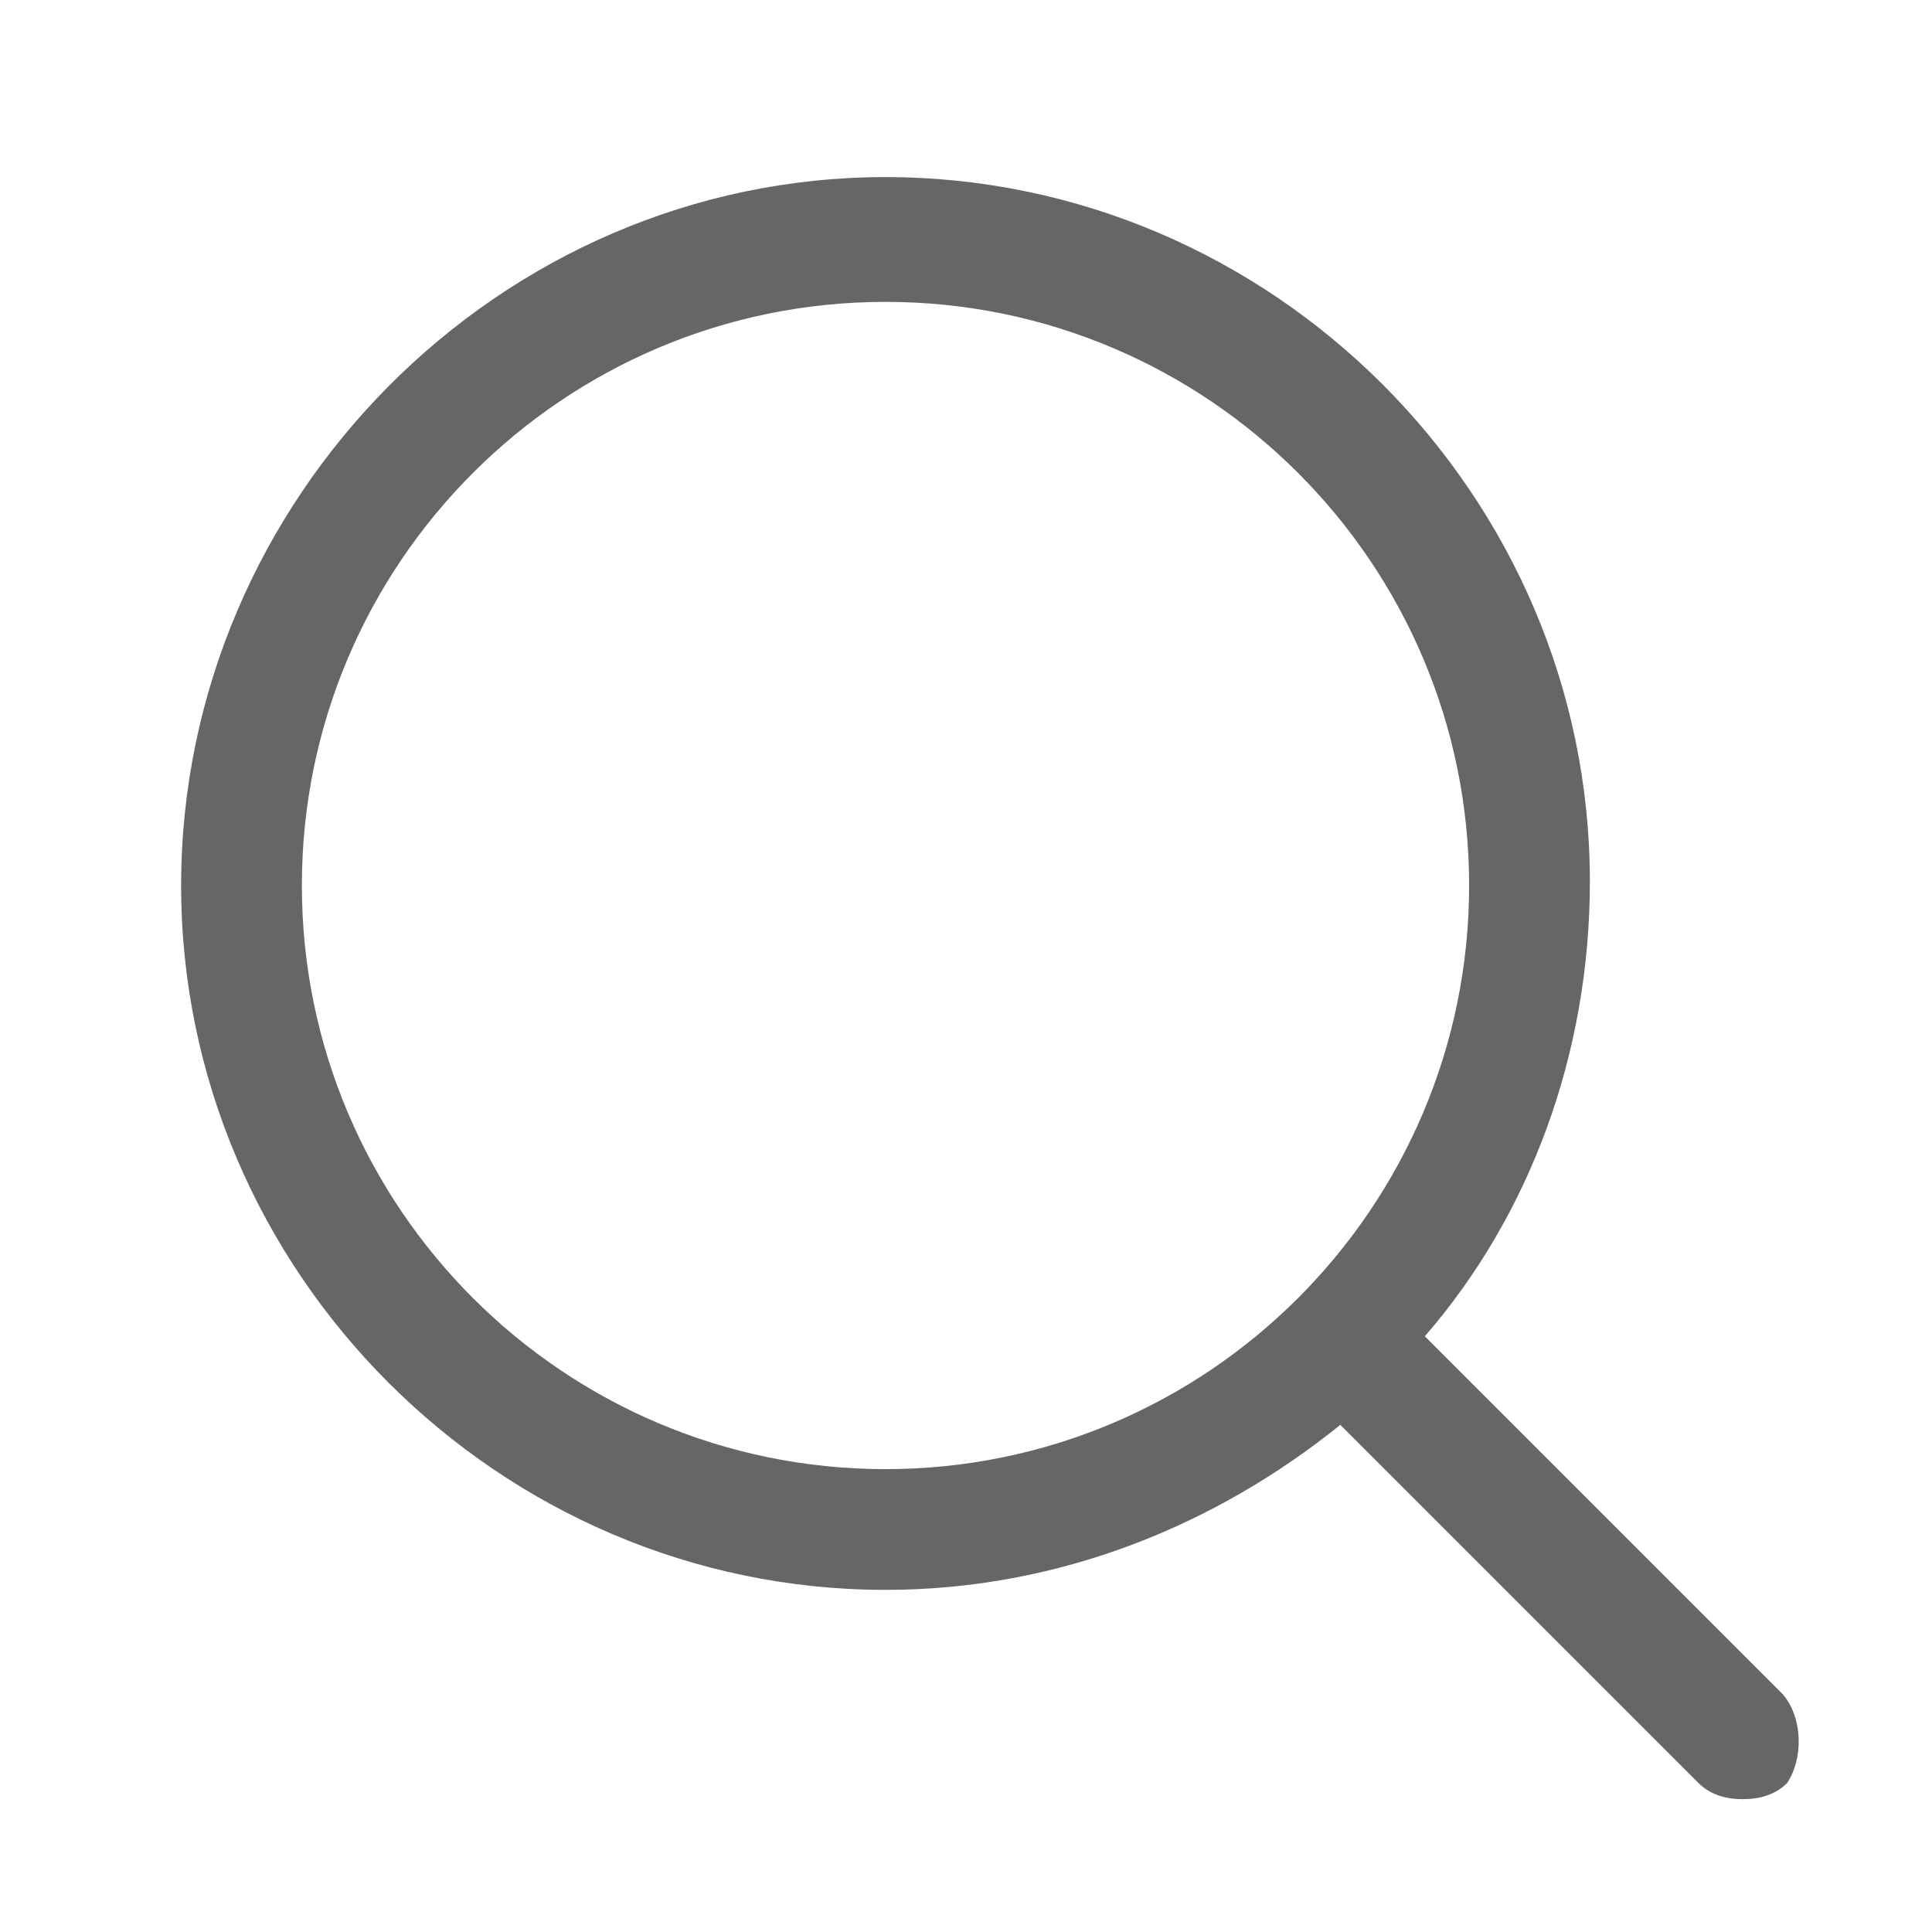
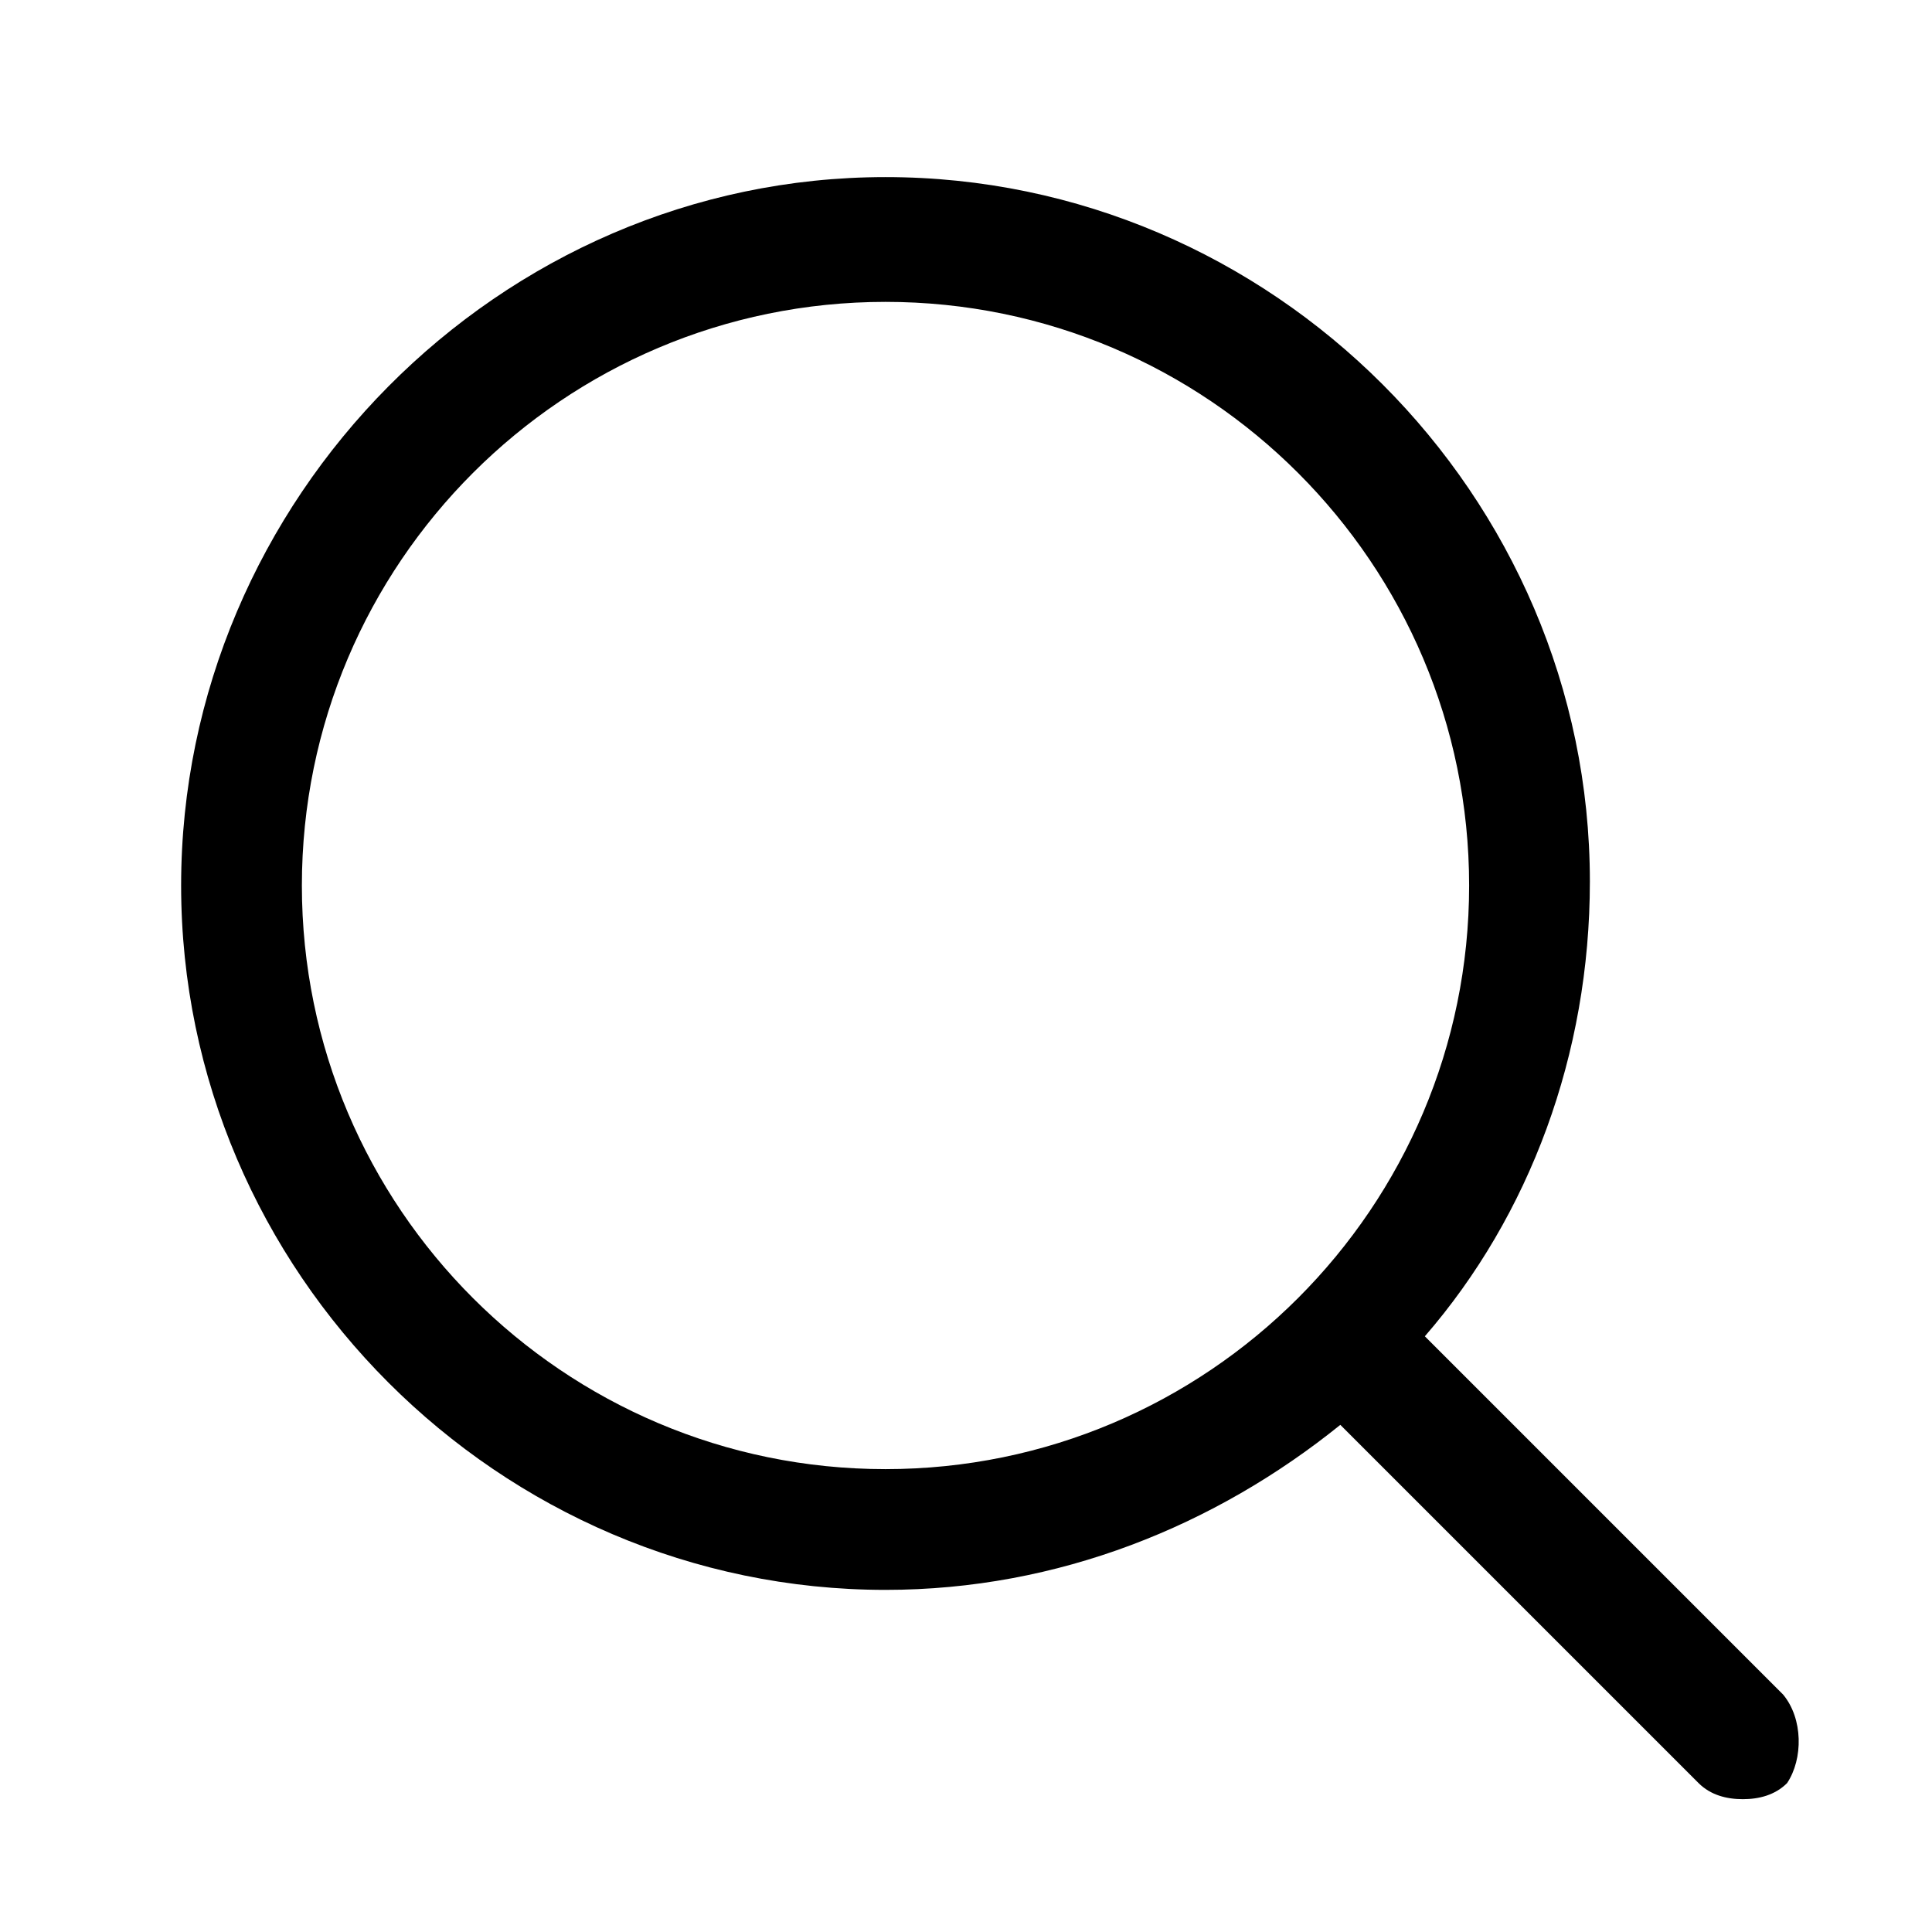
<svg xmlns="http://www.w3.org/2000/svg" class="icon" style="width: 1em;height: 1em;vertical-align: middle;fill: currentColor;overflow: hidden;" viewBox="0 0 1024 1024" version="1.1">
-   <path d="M945.067 898.133l-189.867-189.867c55.467-64 87.467-149.333 87.467-241.067 0-204.8-168.533-373.333-373.333-373.333S96 264.533 96 469.333 264.533 842.667 469.333 842.667c91.733 0 174.933-34.133 241.067-87.467l189.867 189.867c6.4 6.4 14.933 8.533 23.467 8.533s17.067-2.133 23.467-8.533c8.533-12.8 8.533-34.133-2.133-46.933zM469.333 778.667C298.667 778.667 160 640 160 469.333S298.667 160 469.333 160 778.667 298.667 778.667 469.333 640 778.667 469.333 778.667z" fill="#666666" />
+   <path d="M945.067 898.133l-189.867-189.867c55.467-64 87.467-149.333 87.467-241.067 0-204.8-168.533-373.333-373.333-373.333S96 264.533 96 469.333 264.533 842.667 469.333 842.667c91.733 0 174.933-34.133 241.067-87.467l189.867 189.867c6.4 6.4 14.933 8.533 23.467 8.533s17.067-2.133 23.467-8.533c8.533-12.8 8.533-34.133-2.133-46.933zM469.333 778.667C298.667 778.667 160 640 160 469.333S298.667 160 469.333 160 778.667 298.667 778.667 469.333 640 778.667 469.333 778.667z" />
</svg>
